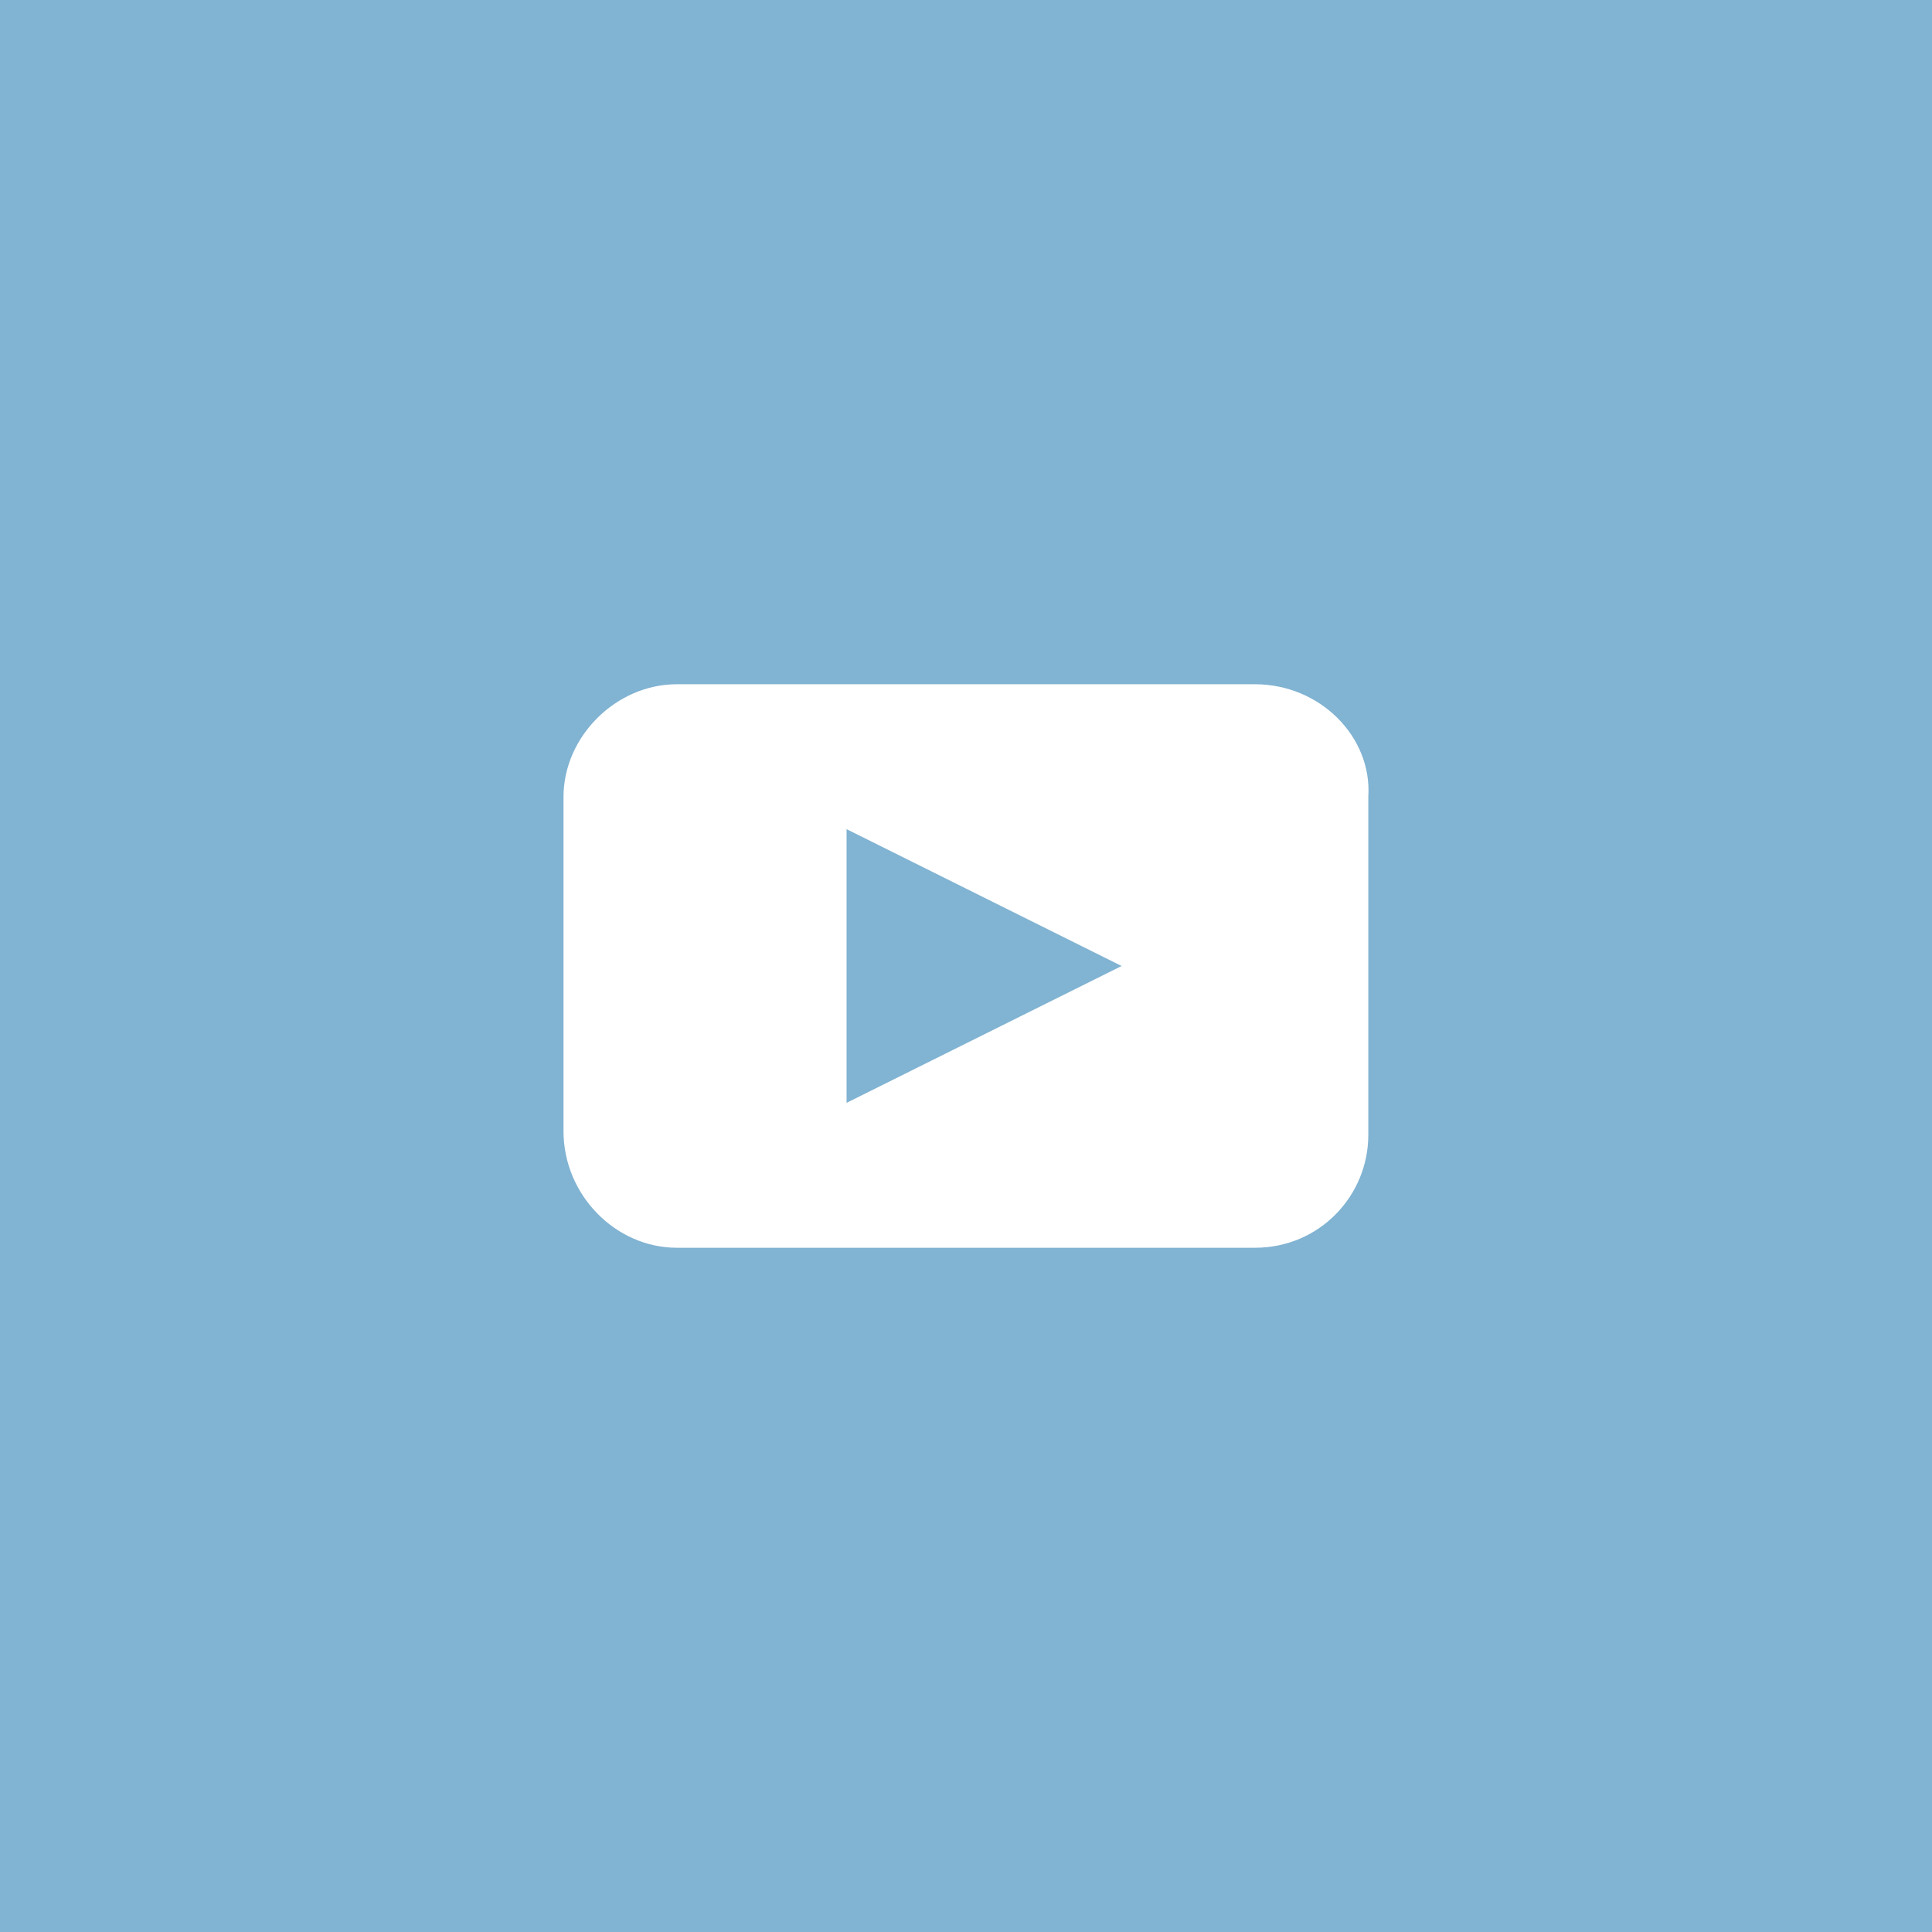
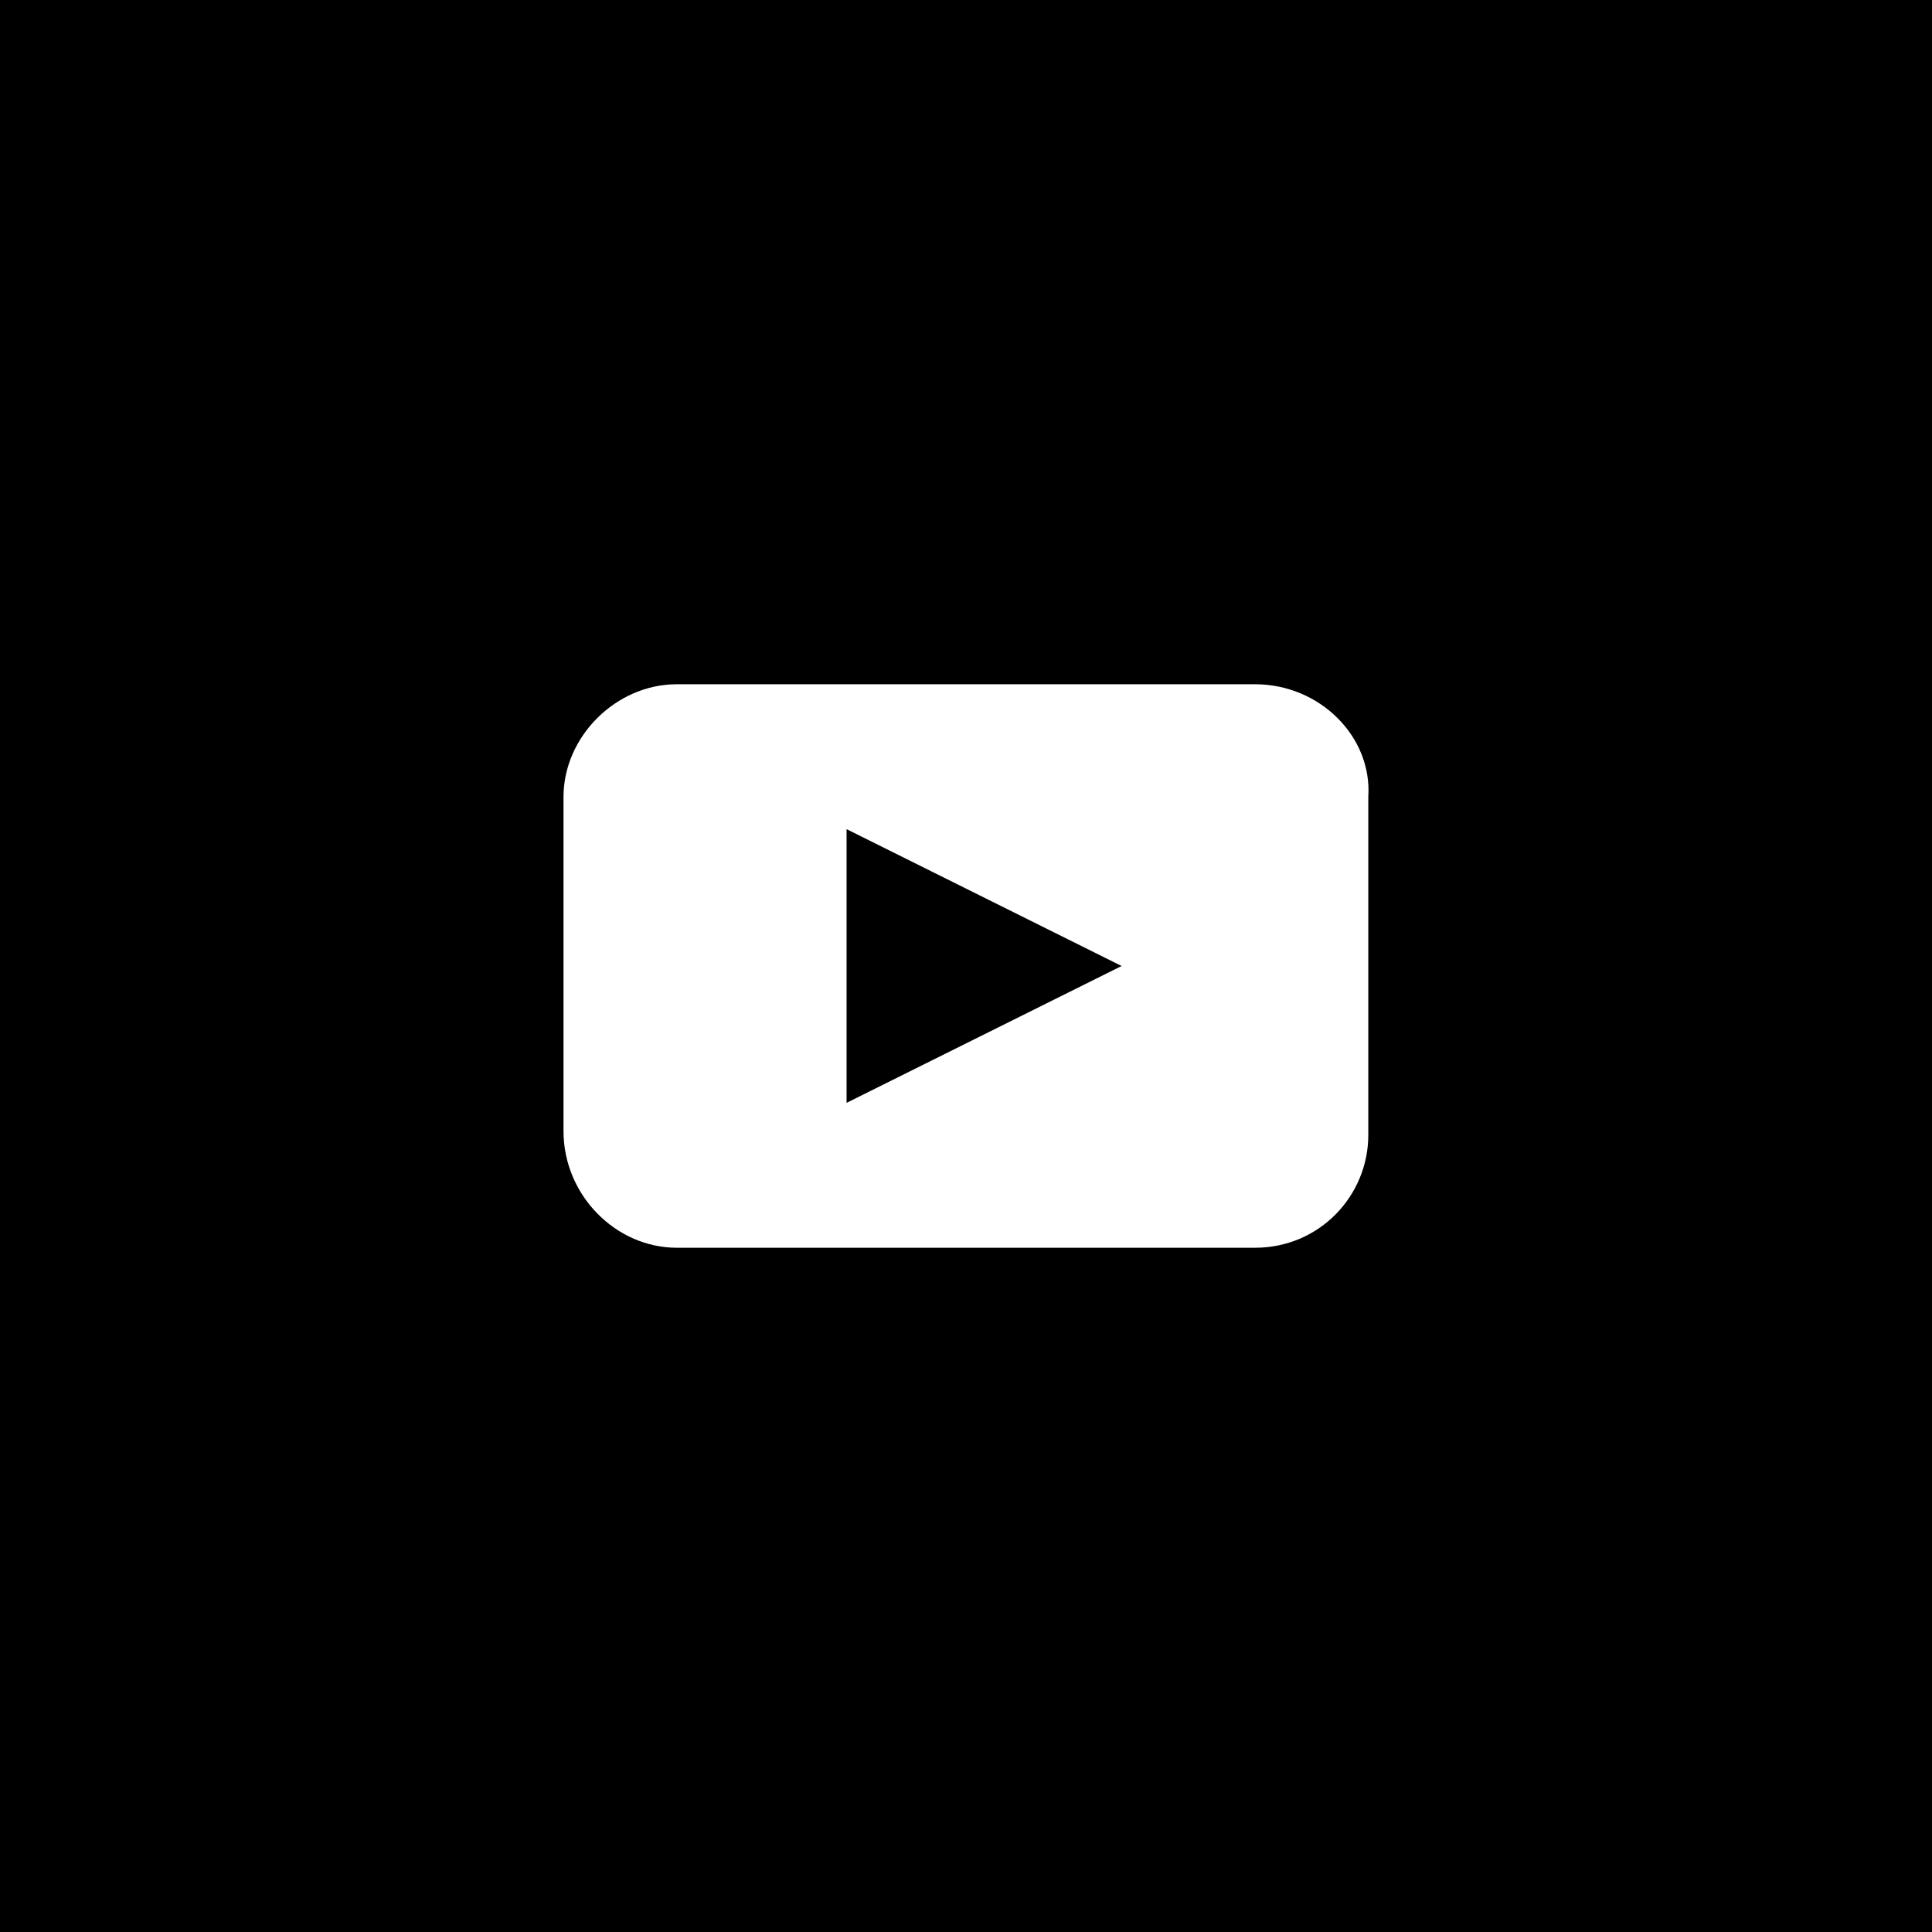
- <svg xmlns="http://www.w3.org/2000/svg" width="48" height="48" viewBox="0 0 48 48" fill="none">
-   <path fill="#81B3D2" d="M0 0h48v48H0z" />
+ <svg xmlns="http://www.w3.org/2000/svg" width="48" height="48" viewBox="0 0 48 48" fill="currentcolor">
+   <path fill="currentcolor" d="M0 0h48v48H0z" />
  <path d="M31.181 17H16.813C15.306 17 14 18.3 14 19.8v8.3c0 1.6 1.306 2.9 2.813 2.9h14.368c1.608 0 2.814-1.3 2.814-2.8v-8.4c.1-1.5-1.206-2.8-2.814-2.8zM21.033 27.4v-6.8l6.833 3.4-6.833 3.4z" fill="#fff" />
</svg>
